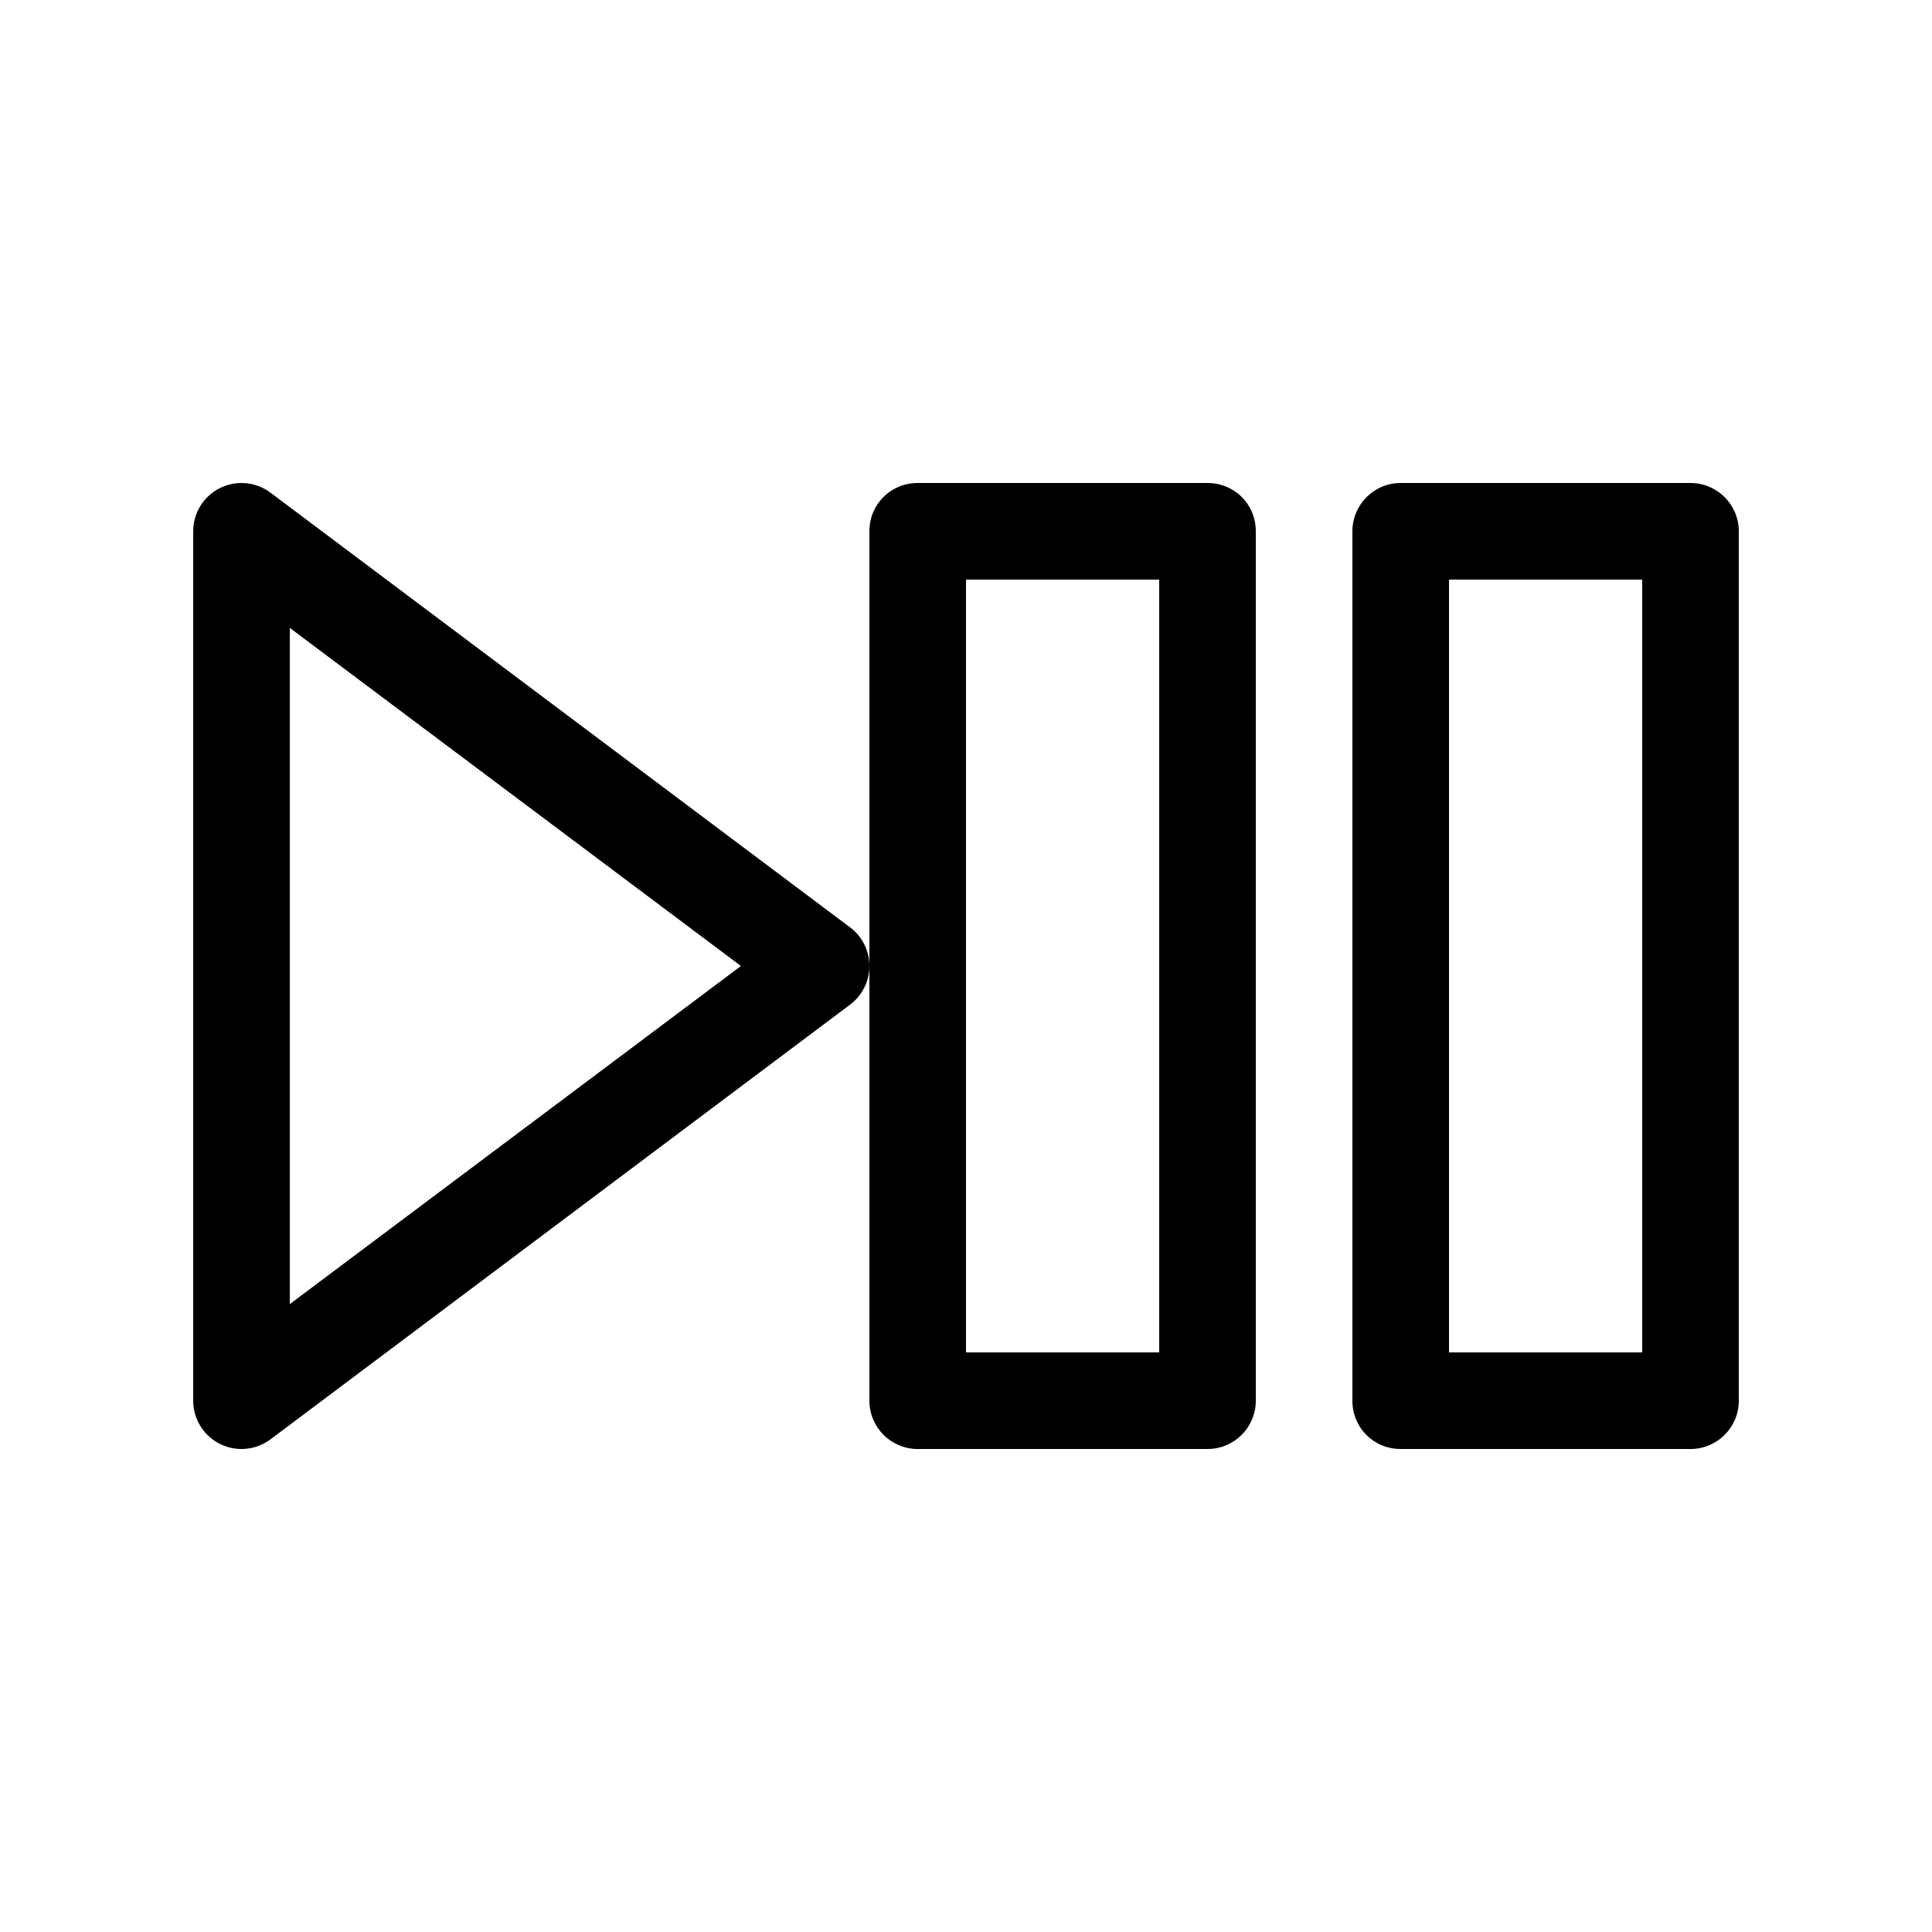
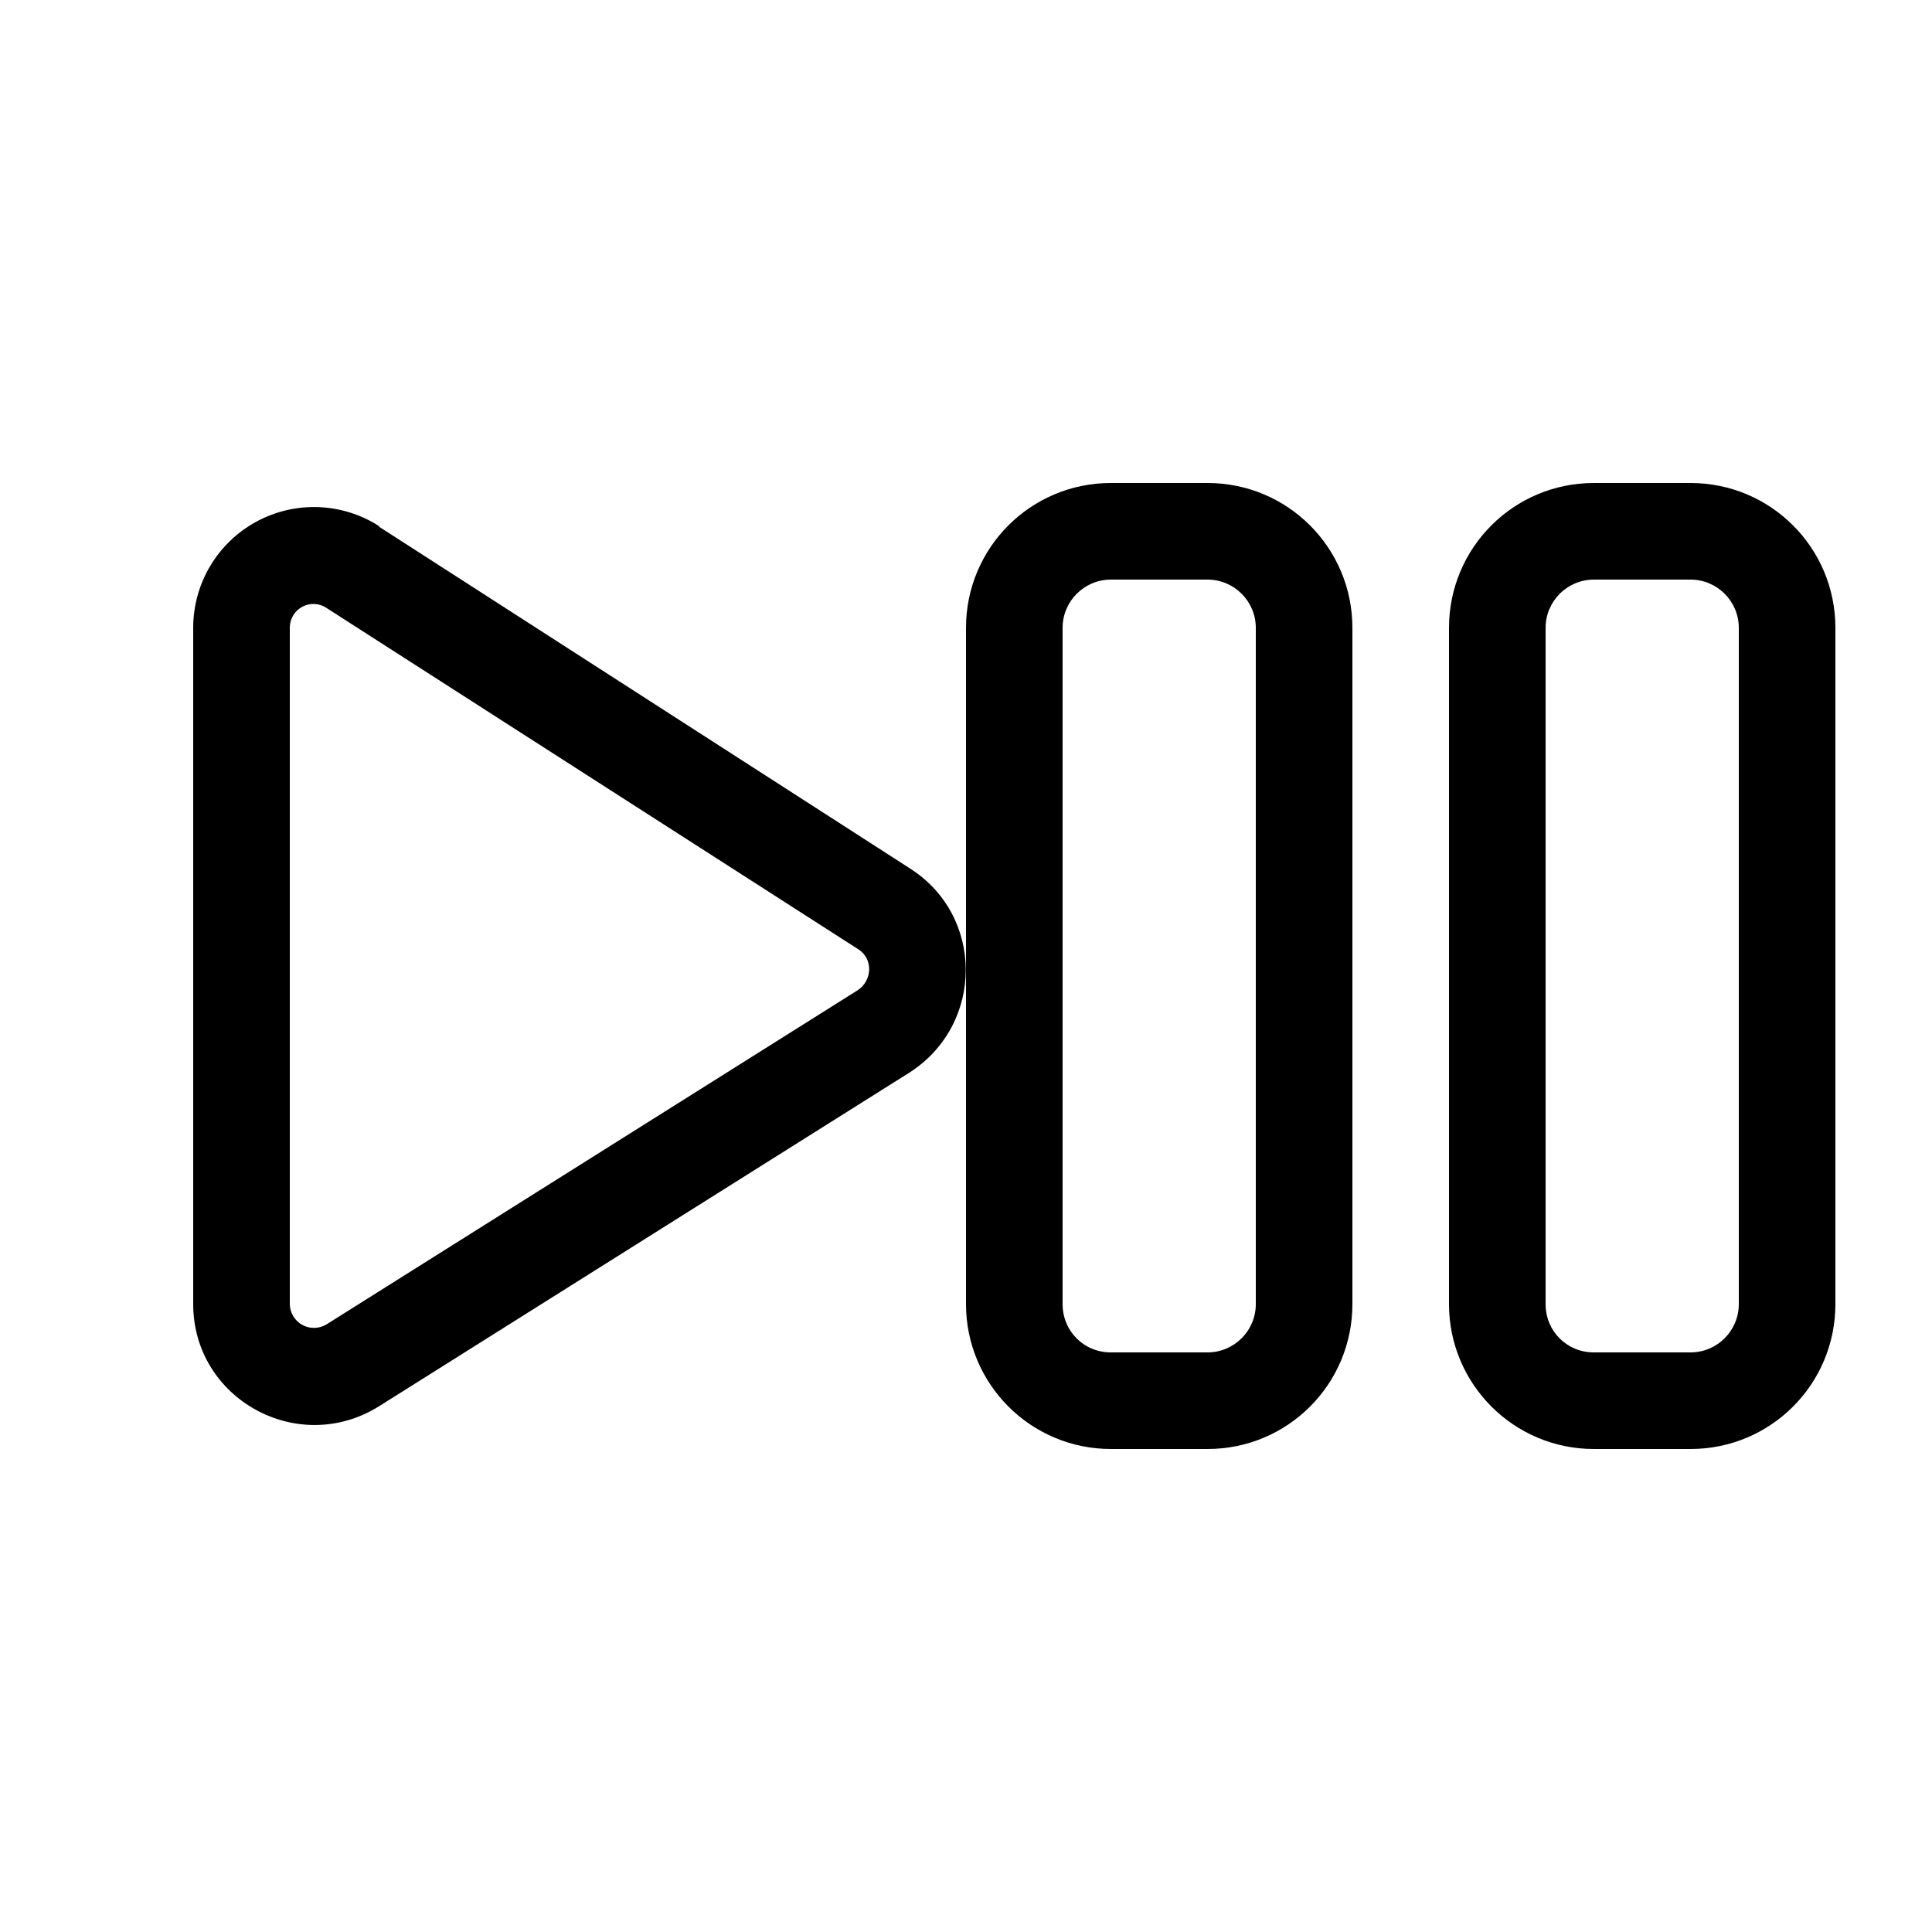
<svg xmlns="http://www.w3.org/2000/svg" width="20" height="20" viewBox="0 0 20 20">
-   <path d="M9 5.5c0-.28.22-.5.5-.5h3c.28 0 .5.22.5.5v9a.5.5 0 01-.5.5h-3a.5.5 0 01-.5-.5v-9zm1 8.5h2V6h-2v8zM8.8 9.6a.5.5 0 010 .8l-6 4.5a.5.5 0 01-.8-.4v-9a.5.5 0 01.8-.4l6 4.5zm-1.13.4L3 6.5v7L7.67 10zm6.83-5a.5.5 0 00-.5.5v9c0 .28.22.5.5.5h3a.5.5 0 00.5-.5v-9a.5.5 0 00-.5-.5h-3zm2.5 9h-2V6h2v8z" />
+   <path d="M10 6.5c0-.83.67-1.5 1.5-1.5h1c.83 0 1.5.67 1.5 1.5v7c0 .83-.67 1.5-1.5 1.5h-1a1.5 1.5 0 01-1.5-1.5v-7zm1.5-.5a.5.5 0 00-.5.5v7c0 .28.22.5.5.5h1a.5.5 0 00.5-.5v-7a.5.5 0 00-.5-.5h-1zm3.5.5c0-.83.67-1.5 1.5-1.5h1c.83 0 1.5.67 1.5 1.5v7c0 .83-.67 1.5-1.5 1.5h-1a1.5 1.5 0 01-1.5-1.5v-7zm1.5-.5a.5.5 0 00-.5.5v7c0 .28.22.5.5.5h1a.5.5 0 00.5-.5v-7a.5.5 0 00-.5-.5h-1zM3 6.5c0-.2.22-.32.39-.2l5.5 3.53c.15.1.14.32-.01.42l-5.5 3.46A.25.25 0 013 13.5v-7zm.93-1.05A1.25 1.25 0 002 6.5v7c0 .98 1.08 1.58 1.92 1.06l5.5-3.46c.77-.5.77-1.62 0-2.11l-5.5-3.54z" />
</svg>
